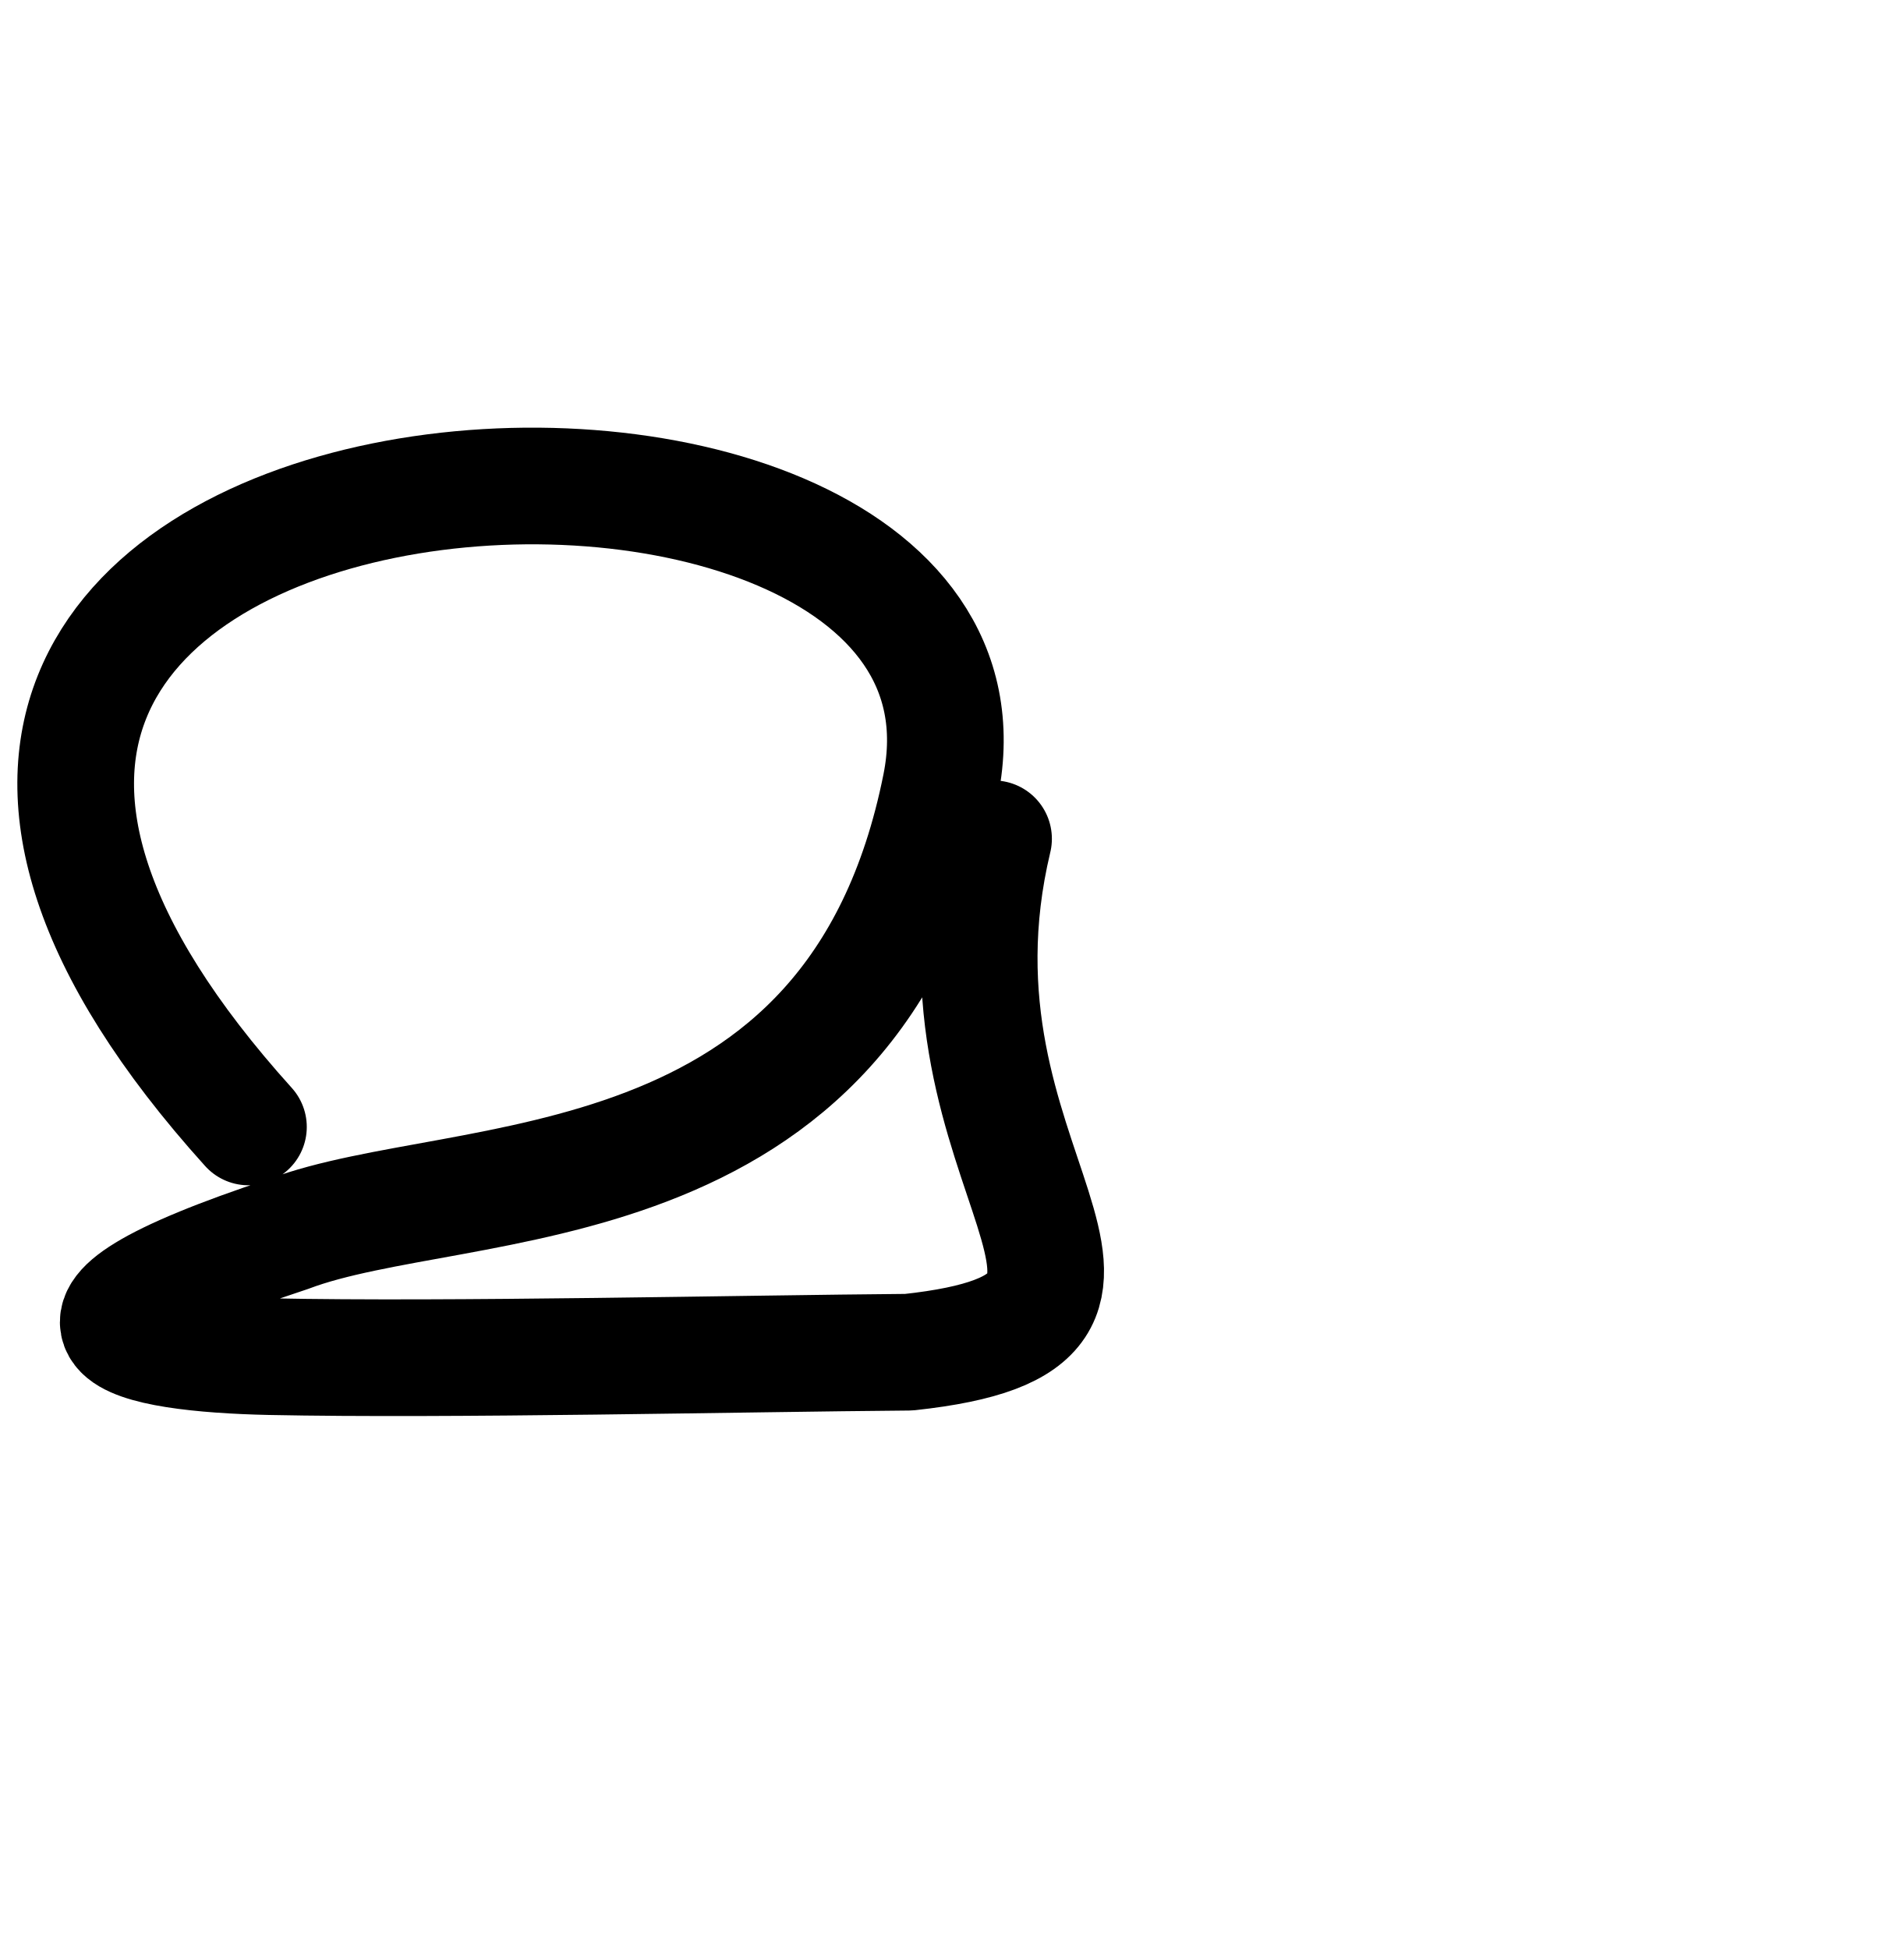
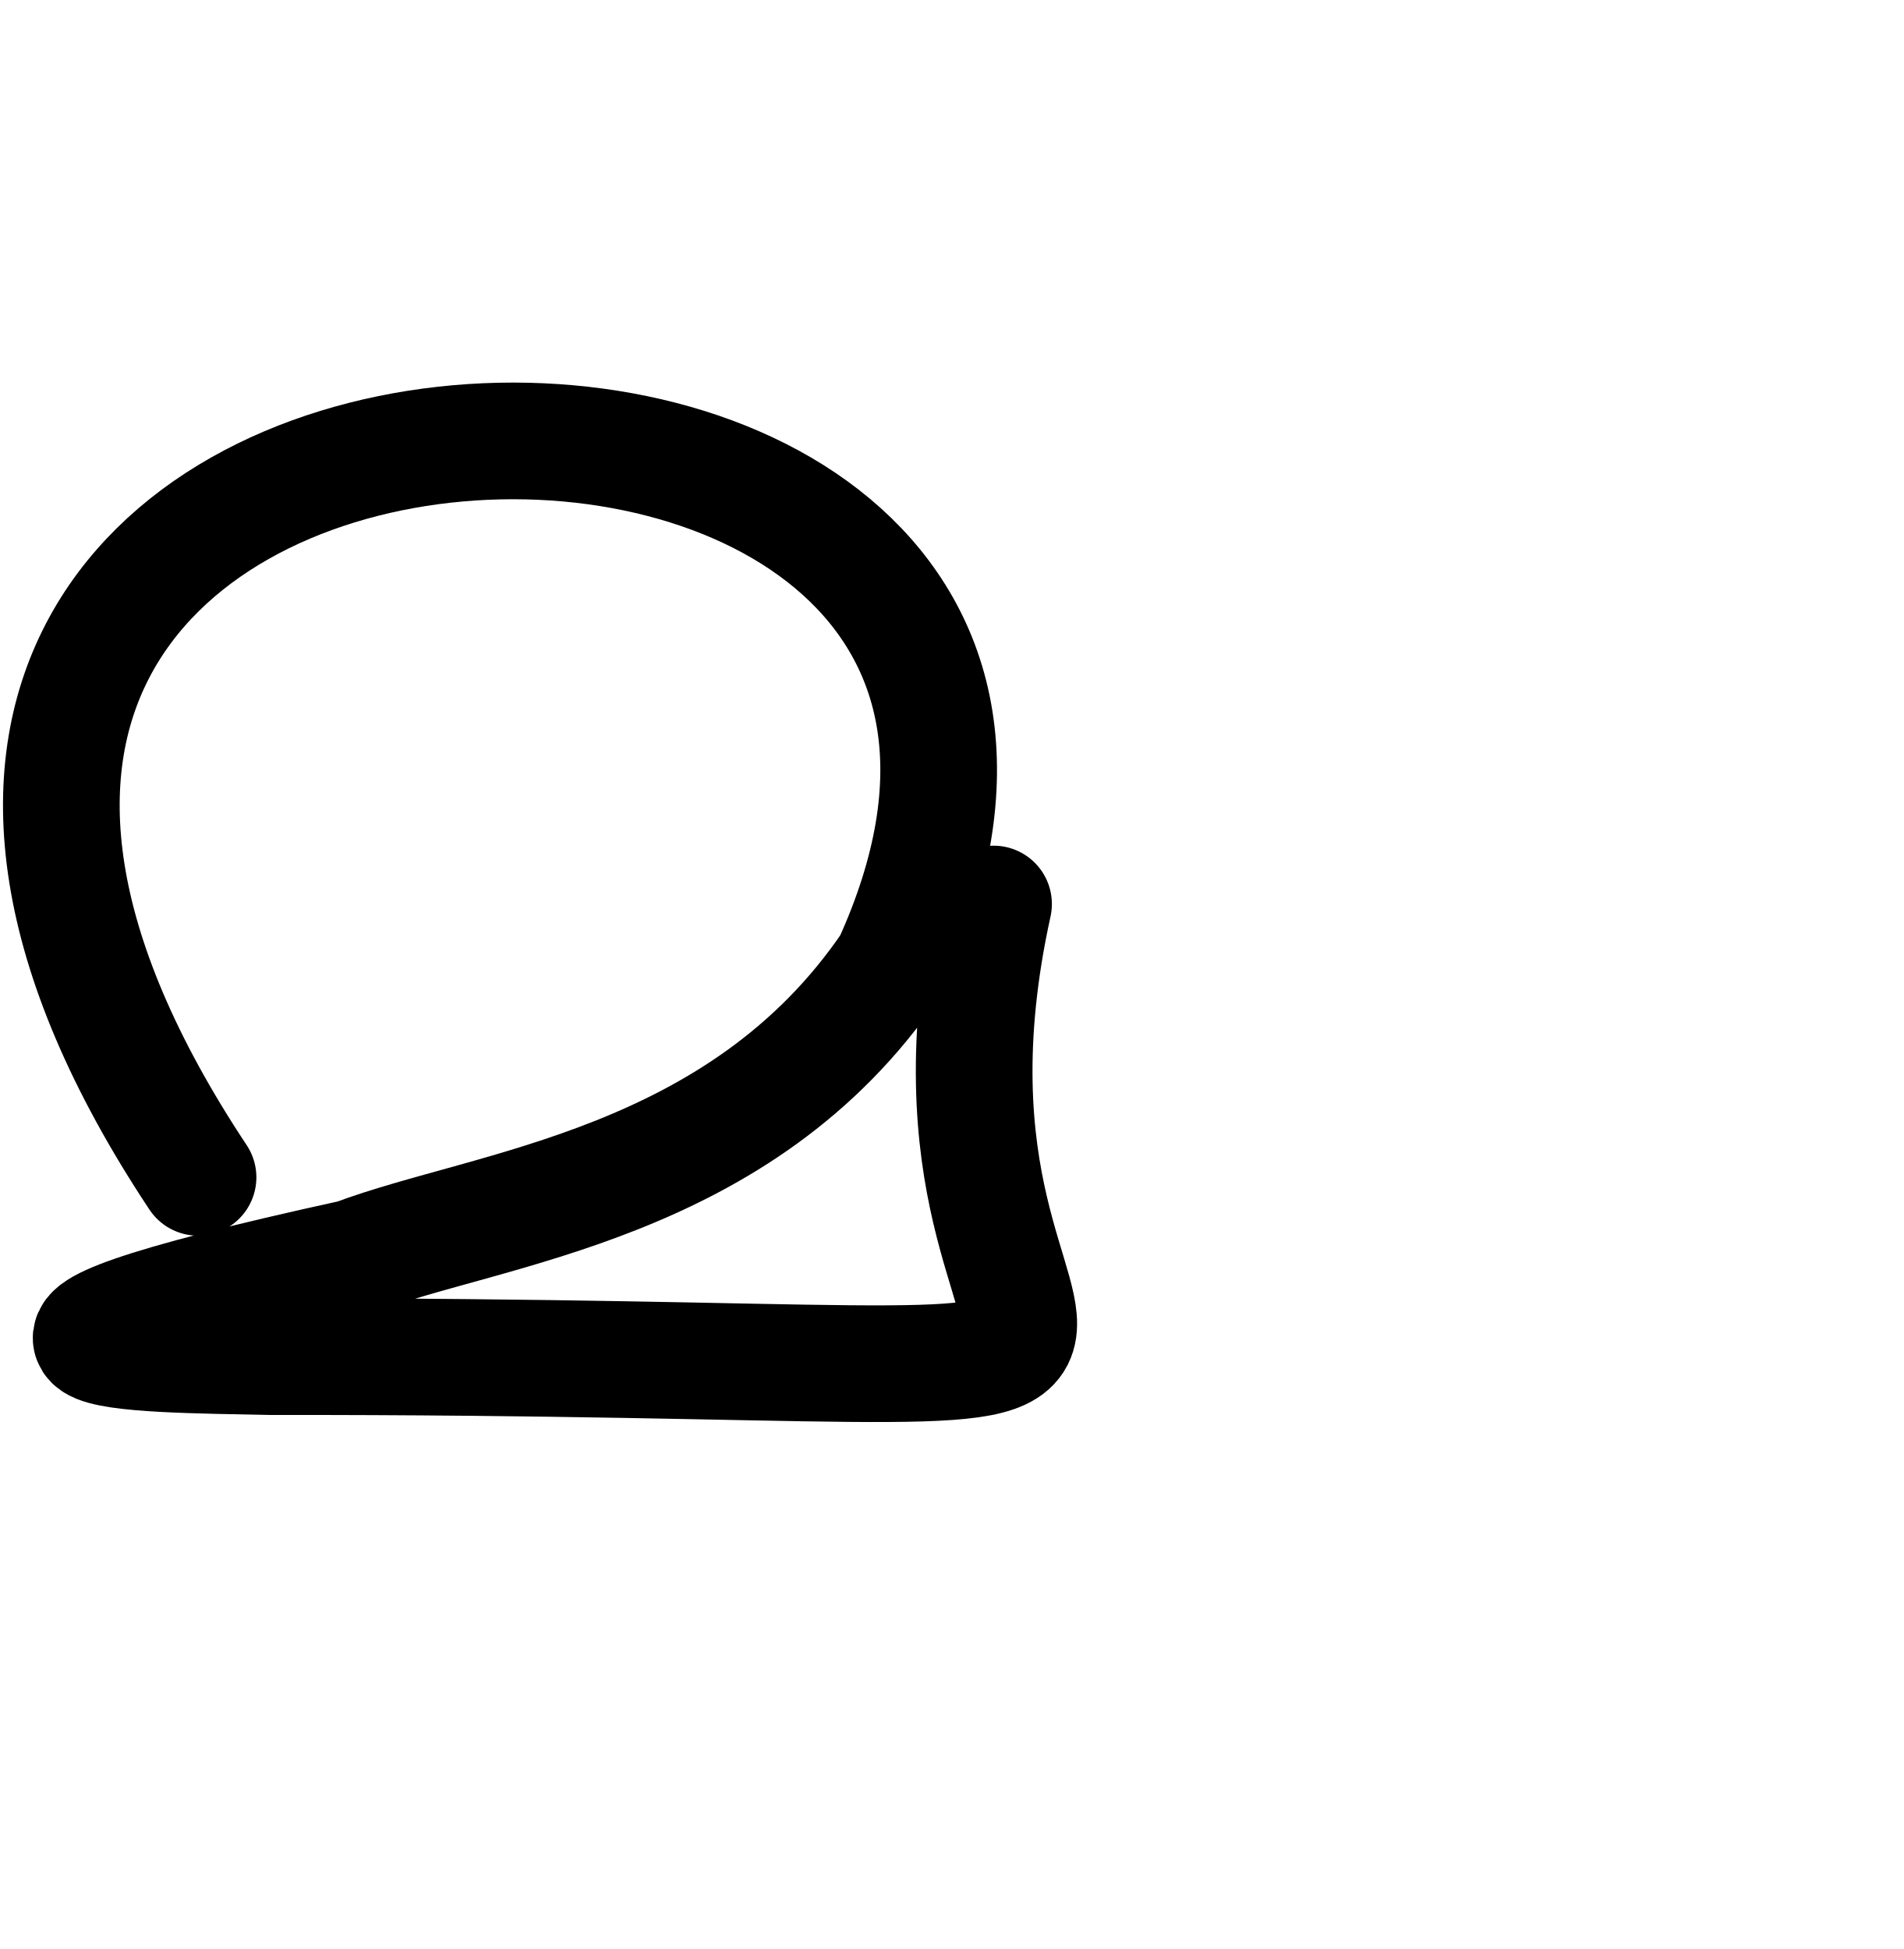
<svg xmlns="http://www.w3.org/2000/svg" width="2000" height="2048" id="svg2992" version="1.1">
  <defs id="defs5498">
    </defs>
  <g id="layer1" transform="translate(0,1048)">
-     <path style="fill:none;stroke:#000000;stroke-width:122.585;stroke-linecap:round;stroke-linejoin:round;stroke-miterlimit:4;stroke-dasharray:none;stroke-opacity:1" d="M 261.029,136.199 C -432,-632 1090.067,-730.986 988.368,-222.493 897.985,229.422 483.971,180.331 303.486,248.553 1.84,347.965 141.534,374.461 283.454,377.554 472.488,381.406 781.923,374.25 954.839,372.894 1267.647,339.048 960,184 1043.895,-166.611" id="path3880" />
+     <path style="fill:none;stroke:#000000;stroke-width:122.585;stroke-linecap:round;stroke-linejoin:round;stroke-miterlimit:4;stroke-dasharray:none;stroke-opacity:1" d="M 208.074,189.154 C -432,-776 1296,-824 936.458,-34.969 778.117,198.463 513.687,219.922 372.016,273.473 -96,376 141.534,374.461 283.454,377.554 1488,376 915.115,486.865 1043.895,-98.081" id="path3880" />
  </g>
</svg>
